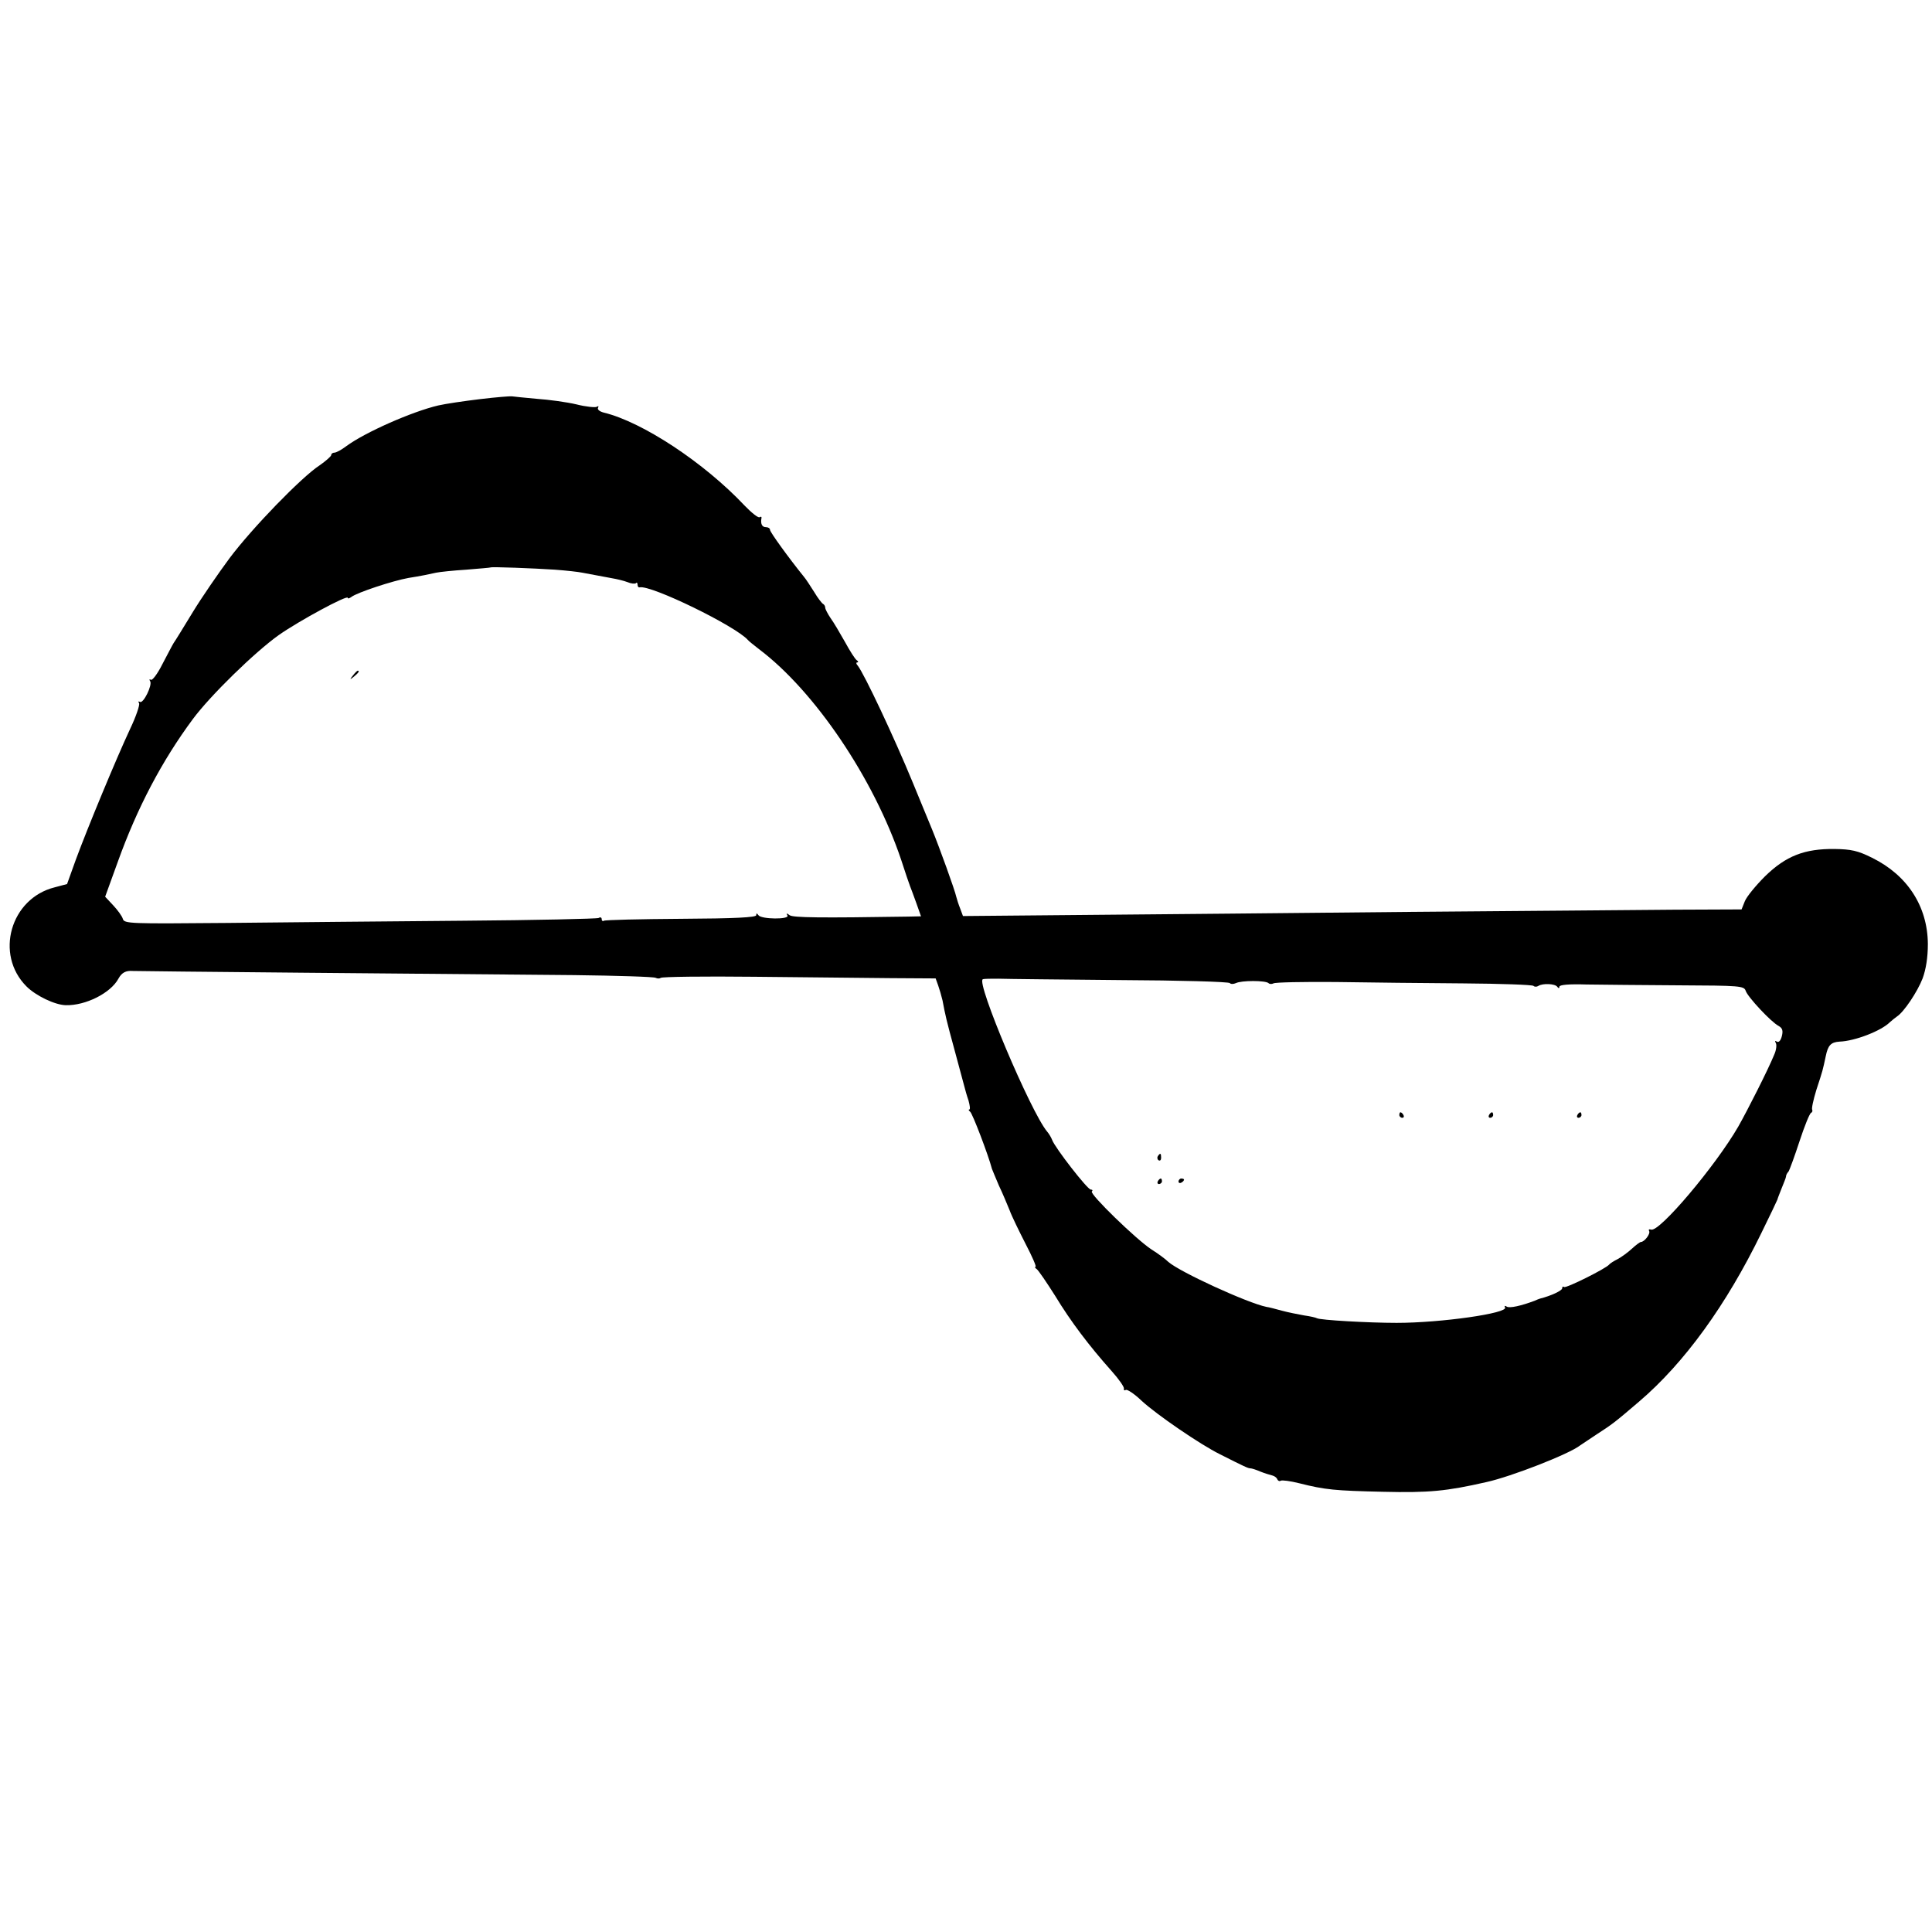
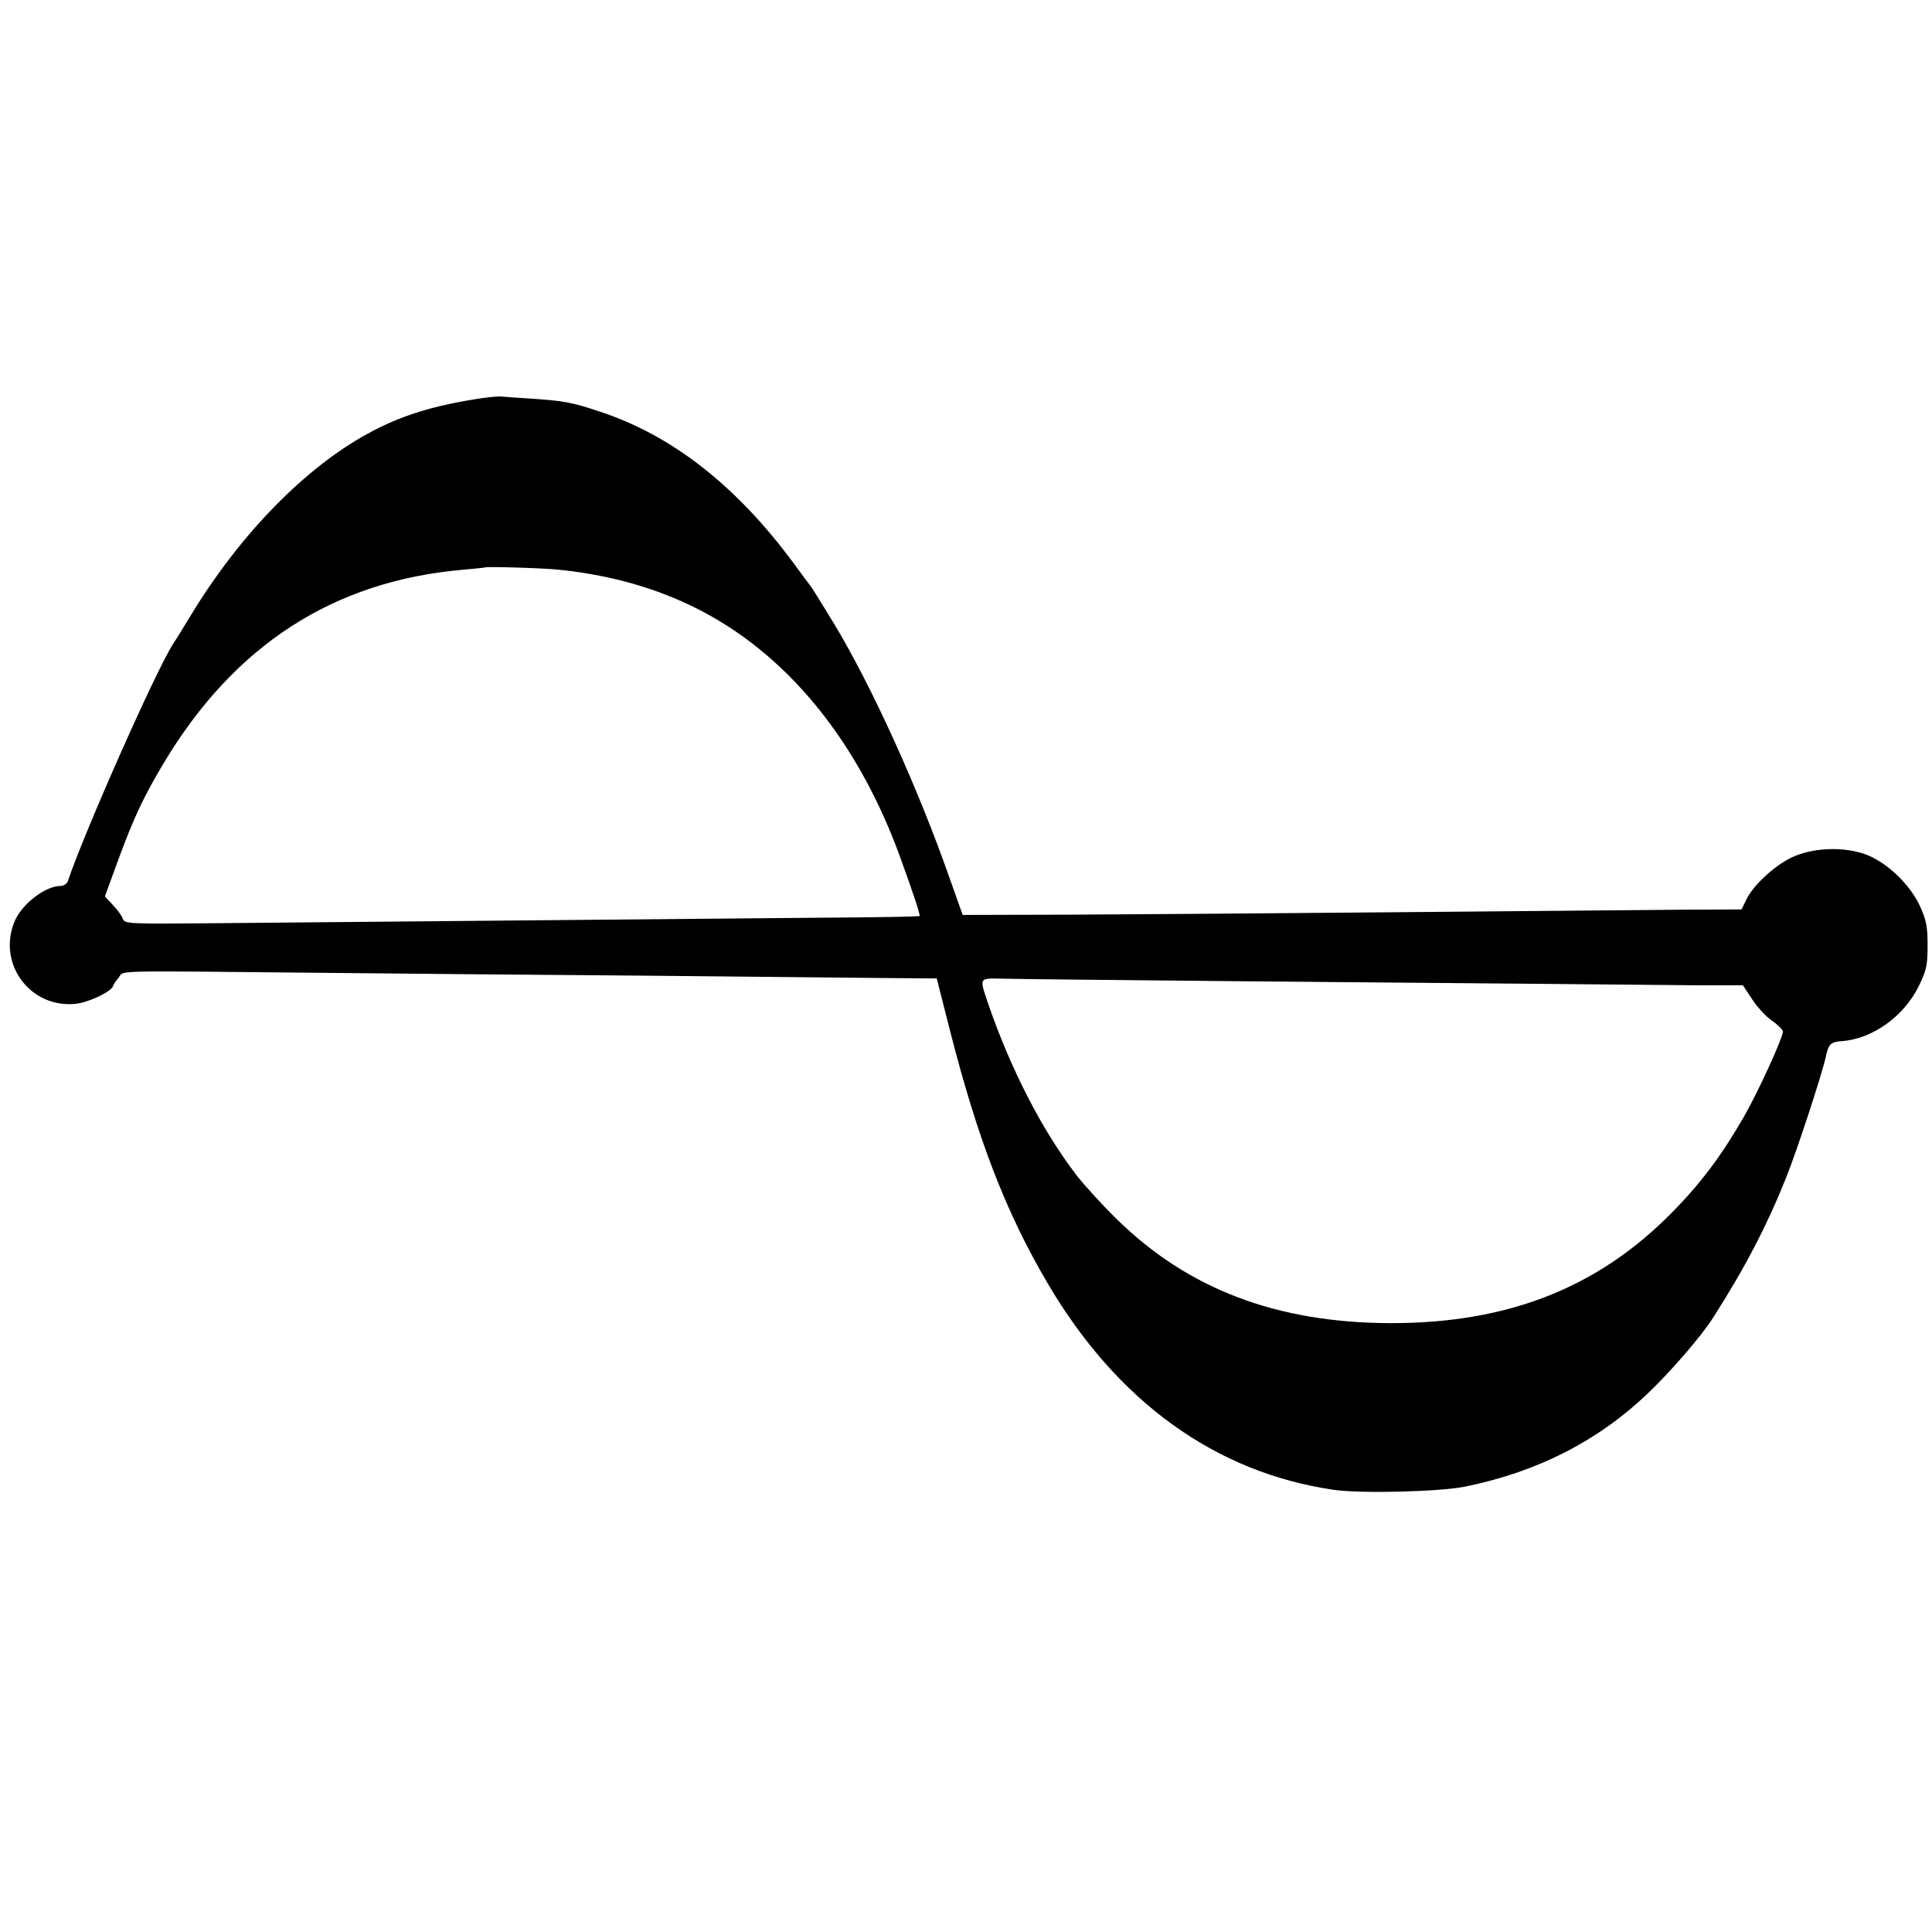
<svg xmlns="http://www.w3.org/2000/svg" version="1.0" width="700pt" height="700pt" viewBox="0 0 700 700" preserveAspectRatio="xMidYMid meet">
  <g transform="translate(0,700) scale(0.1,-0.1)" fill="#000000" stroke="none">
-     <path d="M1740 5554 c-58 -7 -126 -17 -152 -23 -94 -22 -265 -97 -334 -148 -17 -13 -36 -23 -42 -23 -7 0 -12 -4 -12 -9 0 -4 -19 -21 -42 -37 -66 -43 -245 -228 -326 -336 -40 -54 -100 -141 -133 -195 -33 -54 -64 -105 -70 -113 -5 -8 -23 -43 -41 -77 -17 -34 -36 -59 -41 -56 -6 3 -7 1 -3 -5 9 -14 -25 -83 -37 -75 -6 3 -7 1 -3 -5 3 -6 -11 -48 -33 -94 -50 -107 -154 -358 -196 -472 l-32 -89 -45 -12 c-160 -40 -218 -243 -102 -359 34 -34 103 -67 142 -68 72 -2 163 44 191 96 12 22 27 30 52 28 6 -1 1114 -11 1599 -15 157 -2 290 -6 296 -10 6 -3 14 -3 18 0 4 4 156 6 339 4 183 -2 405 -4 494 -5 l163 -1 9 -25 c5 -14 12 -38 16 -55 10 -53 13 -68 45 -185 17 -63 33 -122 35 -130 2 -8 8 -30 14 -47 5 -18 7 -33 3 -33 -4 0 -2 -4 3 -8 8 -5 66 -157 79 -207 2 -5 13 -32 25 -60 13 -27 30 -68 39 -90 8 -22 35 -77 58 -122 24 -46 40 -83 36 -83 -4 0 -2 -4 4 -8 6 -4 36 -48 67 -97 57 -94 123 -181 205 -273 26 -29 46 -58 44 -63 -1 -6 2 -8 7 -5 5 3 31 -14 57 -39 54 -50 213 -159 284 -194 89 -45 102 -51 110 -51 5 0 21 -5 37 -12 15 -6 35 -12 43 -14 8 -2 16 -8 18 -14 2 -5 8 -8 12 -5 5 3 35 -1 67 -9 95 -24 130 -27 303 -31 167 -4 230 2 375 35 91 20 301 102 340 133 6 4 33 22 60 40 57 37 64 42 154 119 164 140 316 350 443 611 32 65 58 120 58 121 0 2 7 20 15 40 8 20 16 39 16 43 0 5 4 13 9 18 4 6 22 55 40 110 18 55 37 102 42 103 4 2 6 7 4 11 -3 4 4 36 15 72 24 73 23 71 34 122 8 40 19 51 50 53 56 2 151 39 182 70 8 7 20 17 26 21 25 16 74 89 93 138 12 33 19 75 19 125 -1 136 -74 249 -202 312 -52 26 -76 31 -136 32 -109 1 -176 -25 -252 -99 -33 -33 -66 -73 -73 -90 l-12 -30 -243 -1 c-133 -1 -568 -5 -967 -8 -399 -4 -924 -9 -1168 -11 l-443 -4 -10 27 c-6 15 -12 34 -14 42 -5 24 -61 179 -88 245 -14 33 -45 110 -70 170 -68 165 -175 392 -199 423 -6 6 -7 12 -2 12 5 0 4 4 -2 8 -6 4 -25 34 -43 67 -18 32 -41 71 -52 86 -10 15 -19 32 -19 37 0 6 -4 12 -8 14 -4 2 -19 21 -32 43 -14 22 -30 47 -37 55 -55 68 -123 162 -123 170 0 6 -7 10 -15 10 -14 0 -20 12 -16 33 1 5 -2 6 -7 3 -5 -3 -29 16 -54 42 -147 156 -370 303 -510 337 -16 4 -25 12 -21 18 3 5 1 7 -5 3 -5 -3 -39 0 -74 9 -34 8 -99 17 -143 20 -44 4 -84 8 -90 9 -5 1 -57 -3 -115 -10z m270 -618 c41 -3 86 -8 100 -11 26 -5 52 -10 107 -20 18 -3 43 -9 56 -14 14 -6 28 -7 31 -4 3 4 6 1 6 -5 0 -7 3 -11 8 -10 41 9 347 -140 392 -191 3 -4 21 -18 40 -33 202 -152 416 -469 515 -763 14 -44 29 -87 32 -95 3 -8 14 -36 23 -62 l17 -48 -46 -1 c-317 -5 -418 -4 -430 5 -11 8 -13 8 -8 -1 9 -15 -95 -14 -105 1 -6 8 -8 8 -8 0 0 -8 -78 -12 -272 -13 -149 -1 -275 -4 -280 -7 -4 -3 -8 0 -8 6 0 6 -5 8 -11 4 -6 -3 -228 -8 -492 -10 -265 -2 -650 -6 -854 -8 -353 -3 -373 -3 -378 15 -3 10 -19 32 -35 49 l-29 31 46 127 c70 195 160 366 272 517 64 86 224 242 311 304 74 52 250 147 250 135 0 -4 6 -2 13 3 20 16 151 59 207 69 45 7 78 14 100 19 14 3 63 8 110 11 47 4 86 7 87 8 4 3 157 -3 233 -8z m2048 -1487 c216 -1 395 -6 398 -11 3 -4 13 -4 22 0 20 10 107 10 118 0 4 -4 12 -4 18 -1 6 4 108 6 226 5 118 -2 326 -4 462 -5 135 -1 250 -5 254 -9 4 -4 12 -4 18 0 16 10 60 8 68 -3 5 -7 8 -6 8 0 0 7 35 10 98 8 53 -1 204 -2 334 -3 222 -1 237 -2 243 -20 7 -22 92 -113 119 -127 14 -8 17 -17 12 -37 -4 -16 -11 -24 -18 -20 -7 4 -8 3 -4 -5 4 -6 2 -26 -6 -43 -22 -54 -96 -200 -130 -260 -82 -142 -287 -385 -316 -373 -7 2 -10 0 -7 -5 6 -10 -17 -40 -30 -40 -3 0 -18 -11 -32 -24 -14 -13 -37 -30 -52 -38 -14 -7 -28 -16 -31 -20 -11 -14 -157 -87 -163 -81 -4 3 -7 1 -7 -5 0 -8 -40 -27 -80 -37 -3 -1 -12 -4 -20 -8 -48 -18 -91 -28 -101 -21 -7 4 -9 3 -6 -3 13 -21 -232 -56 -393 -56 -100 0 -278 10 -289 17 -3 2 -24 7 -46 10 -22 4 -58 11 -80 17 -22 6 -48 13 -57 14 -68 14 -313 126 -355 163 -10 10 -37 30 -61 45 -55 36 -225 201 -216 210 4 4 2 7 -4 7 -12 0 -130 152 -140 180 -3 8 -11 22 -18 30 -59 70 -259 543 -233 552 5 2 30 2 56 2 27 -1 225 -3 441 -5z" />
-     <path d="M1279 4553 c-13 -16 -12 -17 4 -4 16 13 21 21 13 21 -2 0 -10 -8 -17 -17z" />
-     <path d="M5070 2960 c0 -5 5 -10 11 -10 5 0 7 5 4 10 -3 6 -8 10 -11 10 -2 0 -4 -4 -4 -10z" />
-     <path d="M5395 2960 c-3 -5 -1 -10 4 -10 6 0 11 5 11 10 0 6 -2 10 -4 10 -3 0 -8 -4 -11 -10z" />
-     <path d="M5715 2960 c-3 -5 -1 -10 4 -10 6 0 11 5 11 10 0 6 -2 10 -4 10 -3 0 -8 -4 -11 -10z" />
-     <path d="M4195 2811 c-3 -5 -2 -12 3 -15 5 -3 9 1 9 9 0 17 -3 19 -12 6z" />
-     <path d="M4195 2720 c-3 -5 -1 -10 4 -10 6 0 11 5 11 10 0 6 -2 10 -4 10 -3 0 -8 -4 -11 -10z" />
-     <path d="M4270 2719 c0 -5 5 -7 10 -4 6 3 10 8 10 11 0 2 -4 4 -10 4 -5 0 -10 -5 -10 -11z" />
+     <path d="M1750 5558 c-176 -26 -298 -63 -419 -130 -226 -124 -456 -359 -632 -645 -33 -54 -64 -105 -70 -113 -62 -94 -324 -686 -383 -862 -3 -10 -15 -18 -27 -18 -55 0 -140 -66 -166 -128 -64 -153 56 -316 221 -299 49 5 135 47 136 66 1 3 9 16 20 29 22 27 -52 25 765 17 204 -2 716 -7 1140 -10 424 -4 835 -8 915 -9 l144 -1 47 -185 c101 -397 203 -662 355 -920 252 -429 609 -686 1037 -748 100 -14 386 -7 477 12 263 54 481 166 661 338 83 79 196 210 236 274 116 181 195 334 264 506 42 105 130 375 144 438 10 48 18 55 60 58 109 8 223 89 277 199 28 57 32 76 32 147 0 68 -4 91 -28 144 -37 79 -121 159 -198 187 -73 26 -175 25 -251 -5 -65 -25 -153 -103 -180 -160 l-17 -35 -212 -1 c-117 -1 -575 -5 -1018 -9 -443 -4 -982 -8 -1199 -9 l-393 -1 -48 135 c-113 323 -283 698 -421 925 -40 66 -77 125 -81 130 -5 6 -33 44 -63 85 -207 280 -440 463 -703 549 -98 33 -130 39 -252 47 -47 3 -92 6 -100 7 -8 2 -40 -1 -70 -5z m273 -622 c294 -30 538 -129 742 -299 215 -179 385 -434 498 -747 49 -135 71 -203 69 -209 -1 -2 -163 -5 -359 -6 -445 -4 -1757 -16 -2195 -20 -311 -3 -328 -2 -333 16 -3 10 -19 32 -35 49 l-30 32 46 126 c58 158 92 231 167 357 257 429 617 661 1087 701 41 4 76 7 77 8 5 4 207 -2 266 -8z m2447 -1491 c432 -4 949 -8 1150 -10 201 -2 439 -4 530 -5 l165 0 33 -50 c18 -28 50 -63 72 -78 22 -15 39 -33 40 -39 0 -22 -89 -218 -142 -310 -80 -139 -155 -240 -263 -349 -268 -271 -592 -398 -1015 -398 -413 1 -734 122 -994 377 -52 51 -116 121 -144 157 -127 165 -241 388 -323 627 -31 93 -33 89 56 87 27 -1 403 -5 835 -9z" />
  </g>
</svg>
